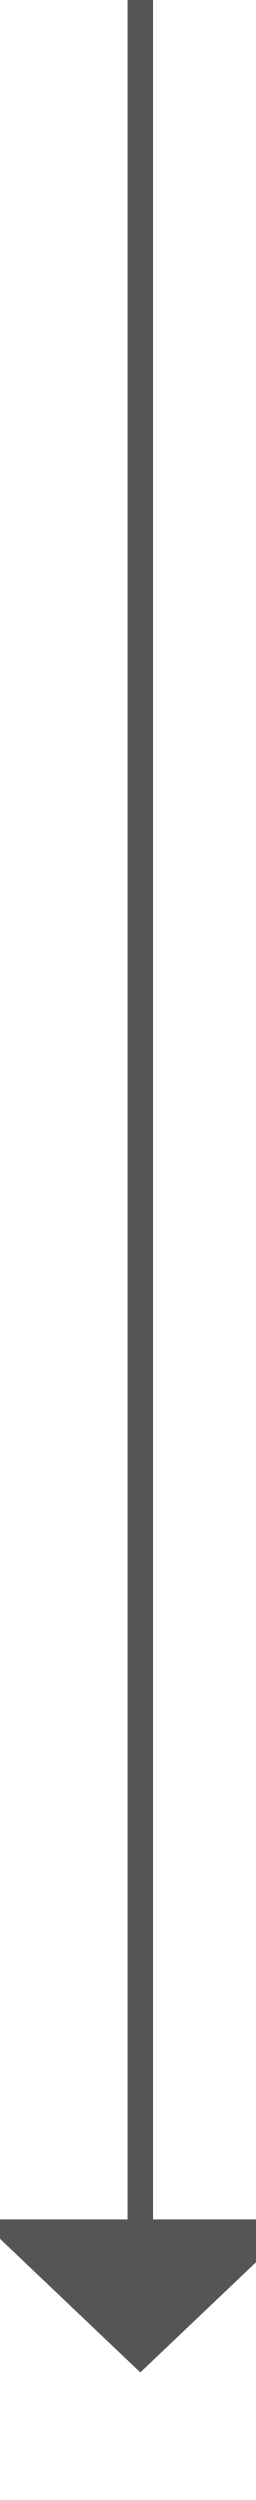
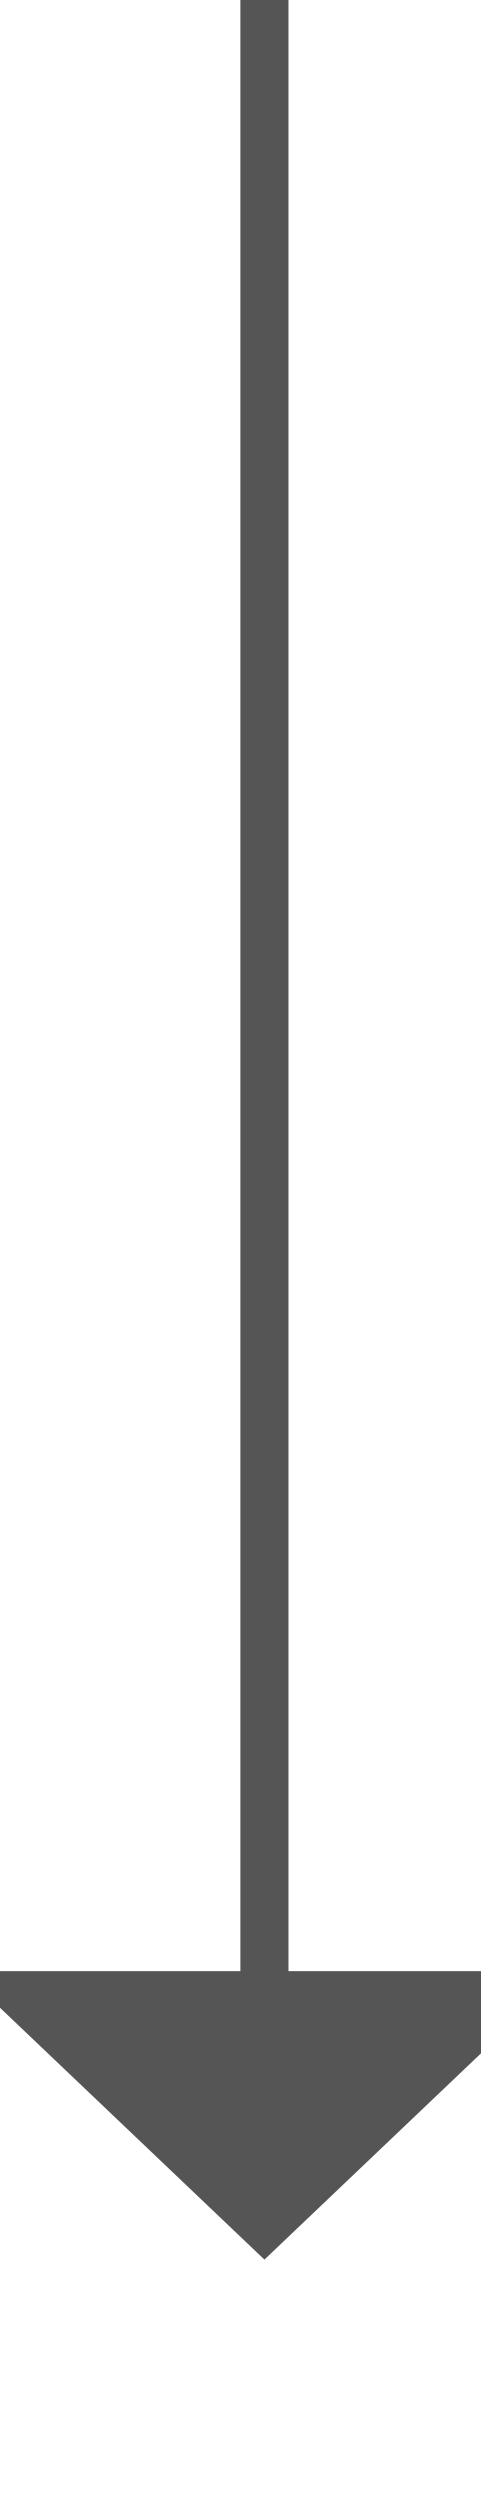
- <svg xmlns="http://www.w3.org/2000/svg" version="1.1" width="10px" height="98px" preserveAspectRatio="xMidYMin meet" viewBox="301 540  8 98">
-   <path d="M 305.5 540  L 305.5 628  " stroke-width="1" stroke="#555555" fill="none" />
-   <path d="M 299.2 627  L 305.5 633  L 311.8 627  L 299.2 627  Z " fill-rule="nonzero" fill="#555555" stroke="none" />
+ <svg xmlns="http://www.w3.org/2000/svg" version="1.1" width="10px" height="52px" preserveAspectRatio="xMidYMin meet" viewBox="301 373  8 52">
+   <path d="M 305.5 373  L 305.5 415  " stroke-width="1" stroke="#555555" fill="none" />
+   <path d="M 299.2 414  L 305.5 420  L 311.8 414  L 299.2 414  Z " fill-rule="nonzero" fill="#555555" stroke="none" />
</svg>
